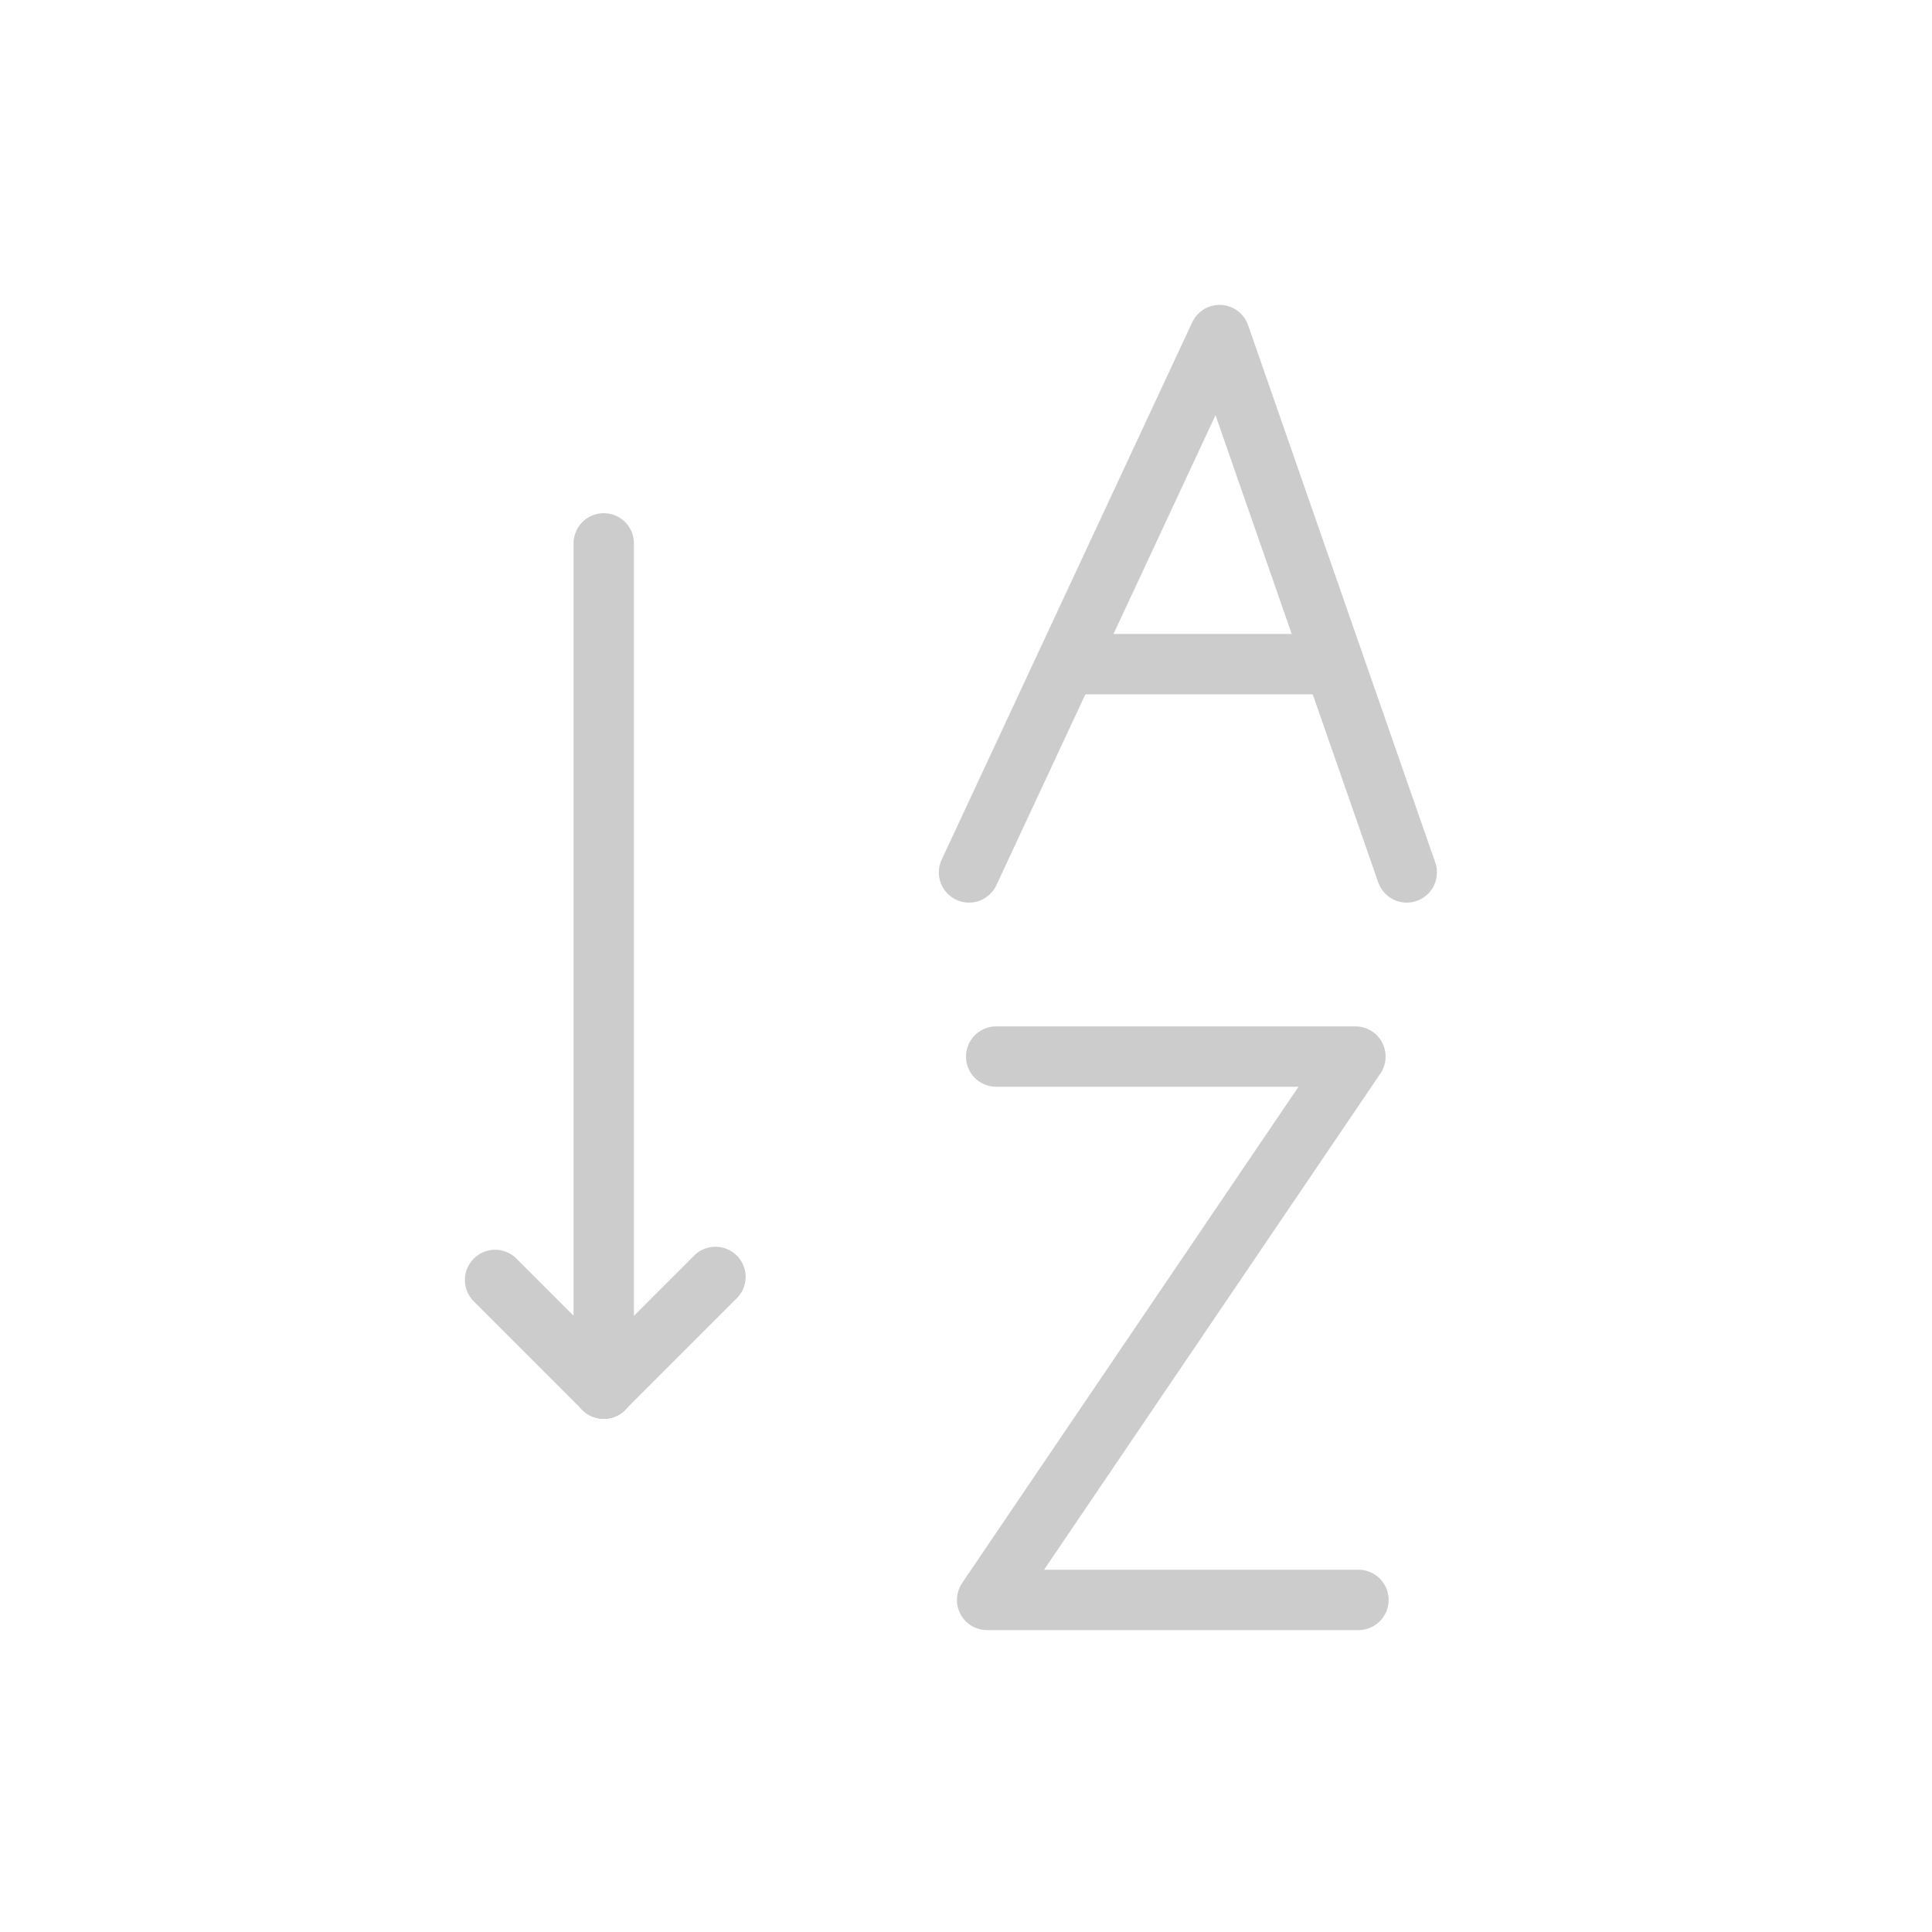
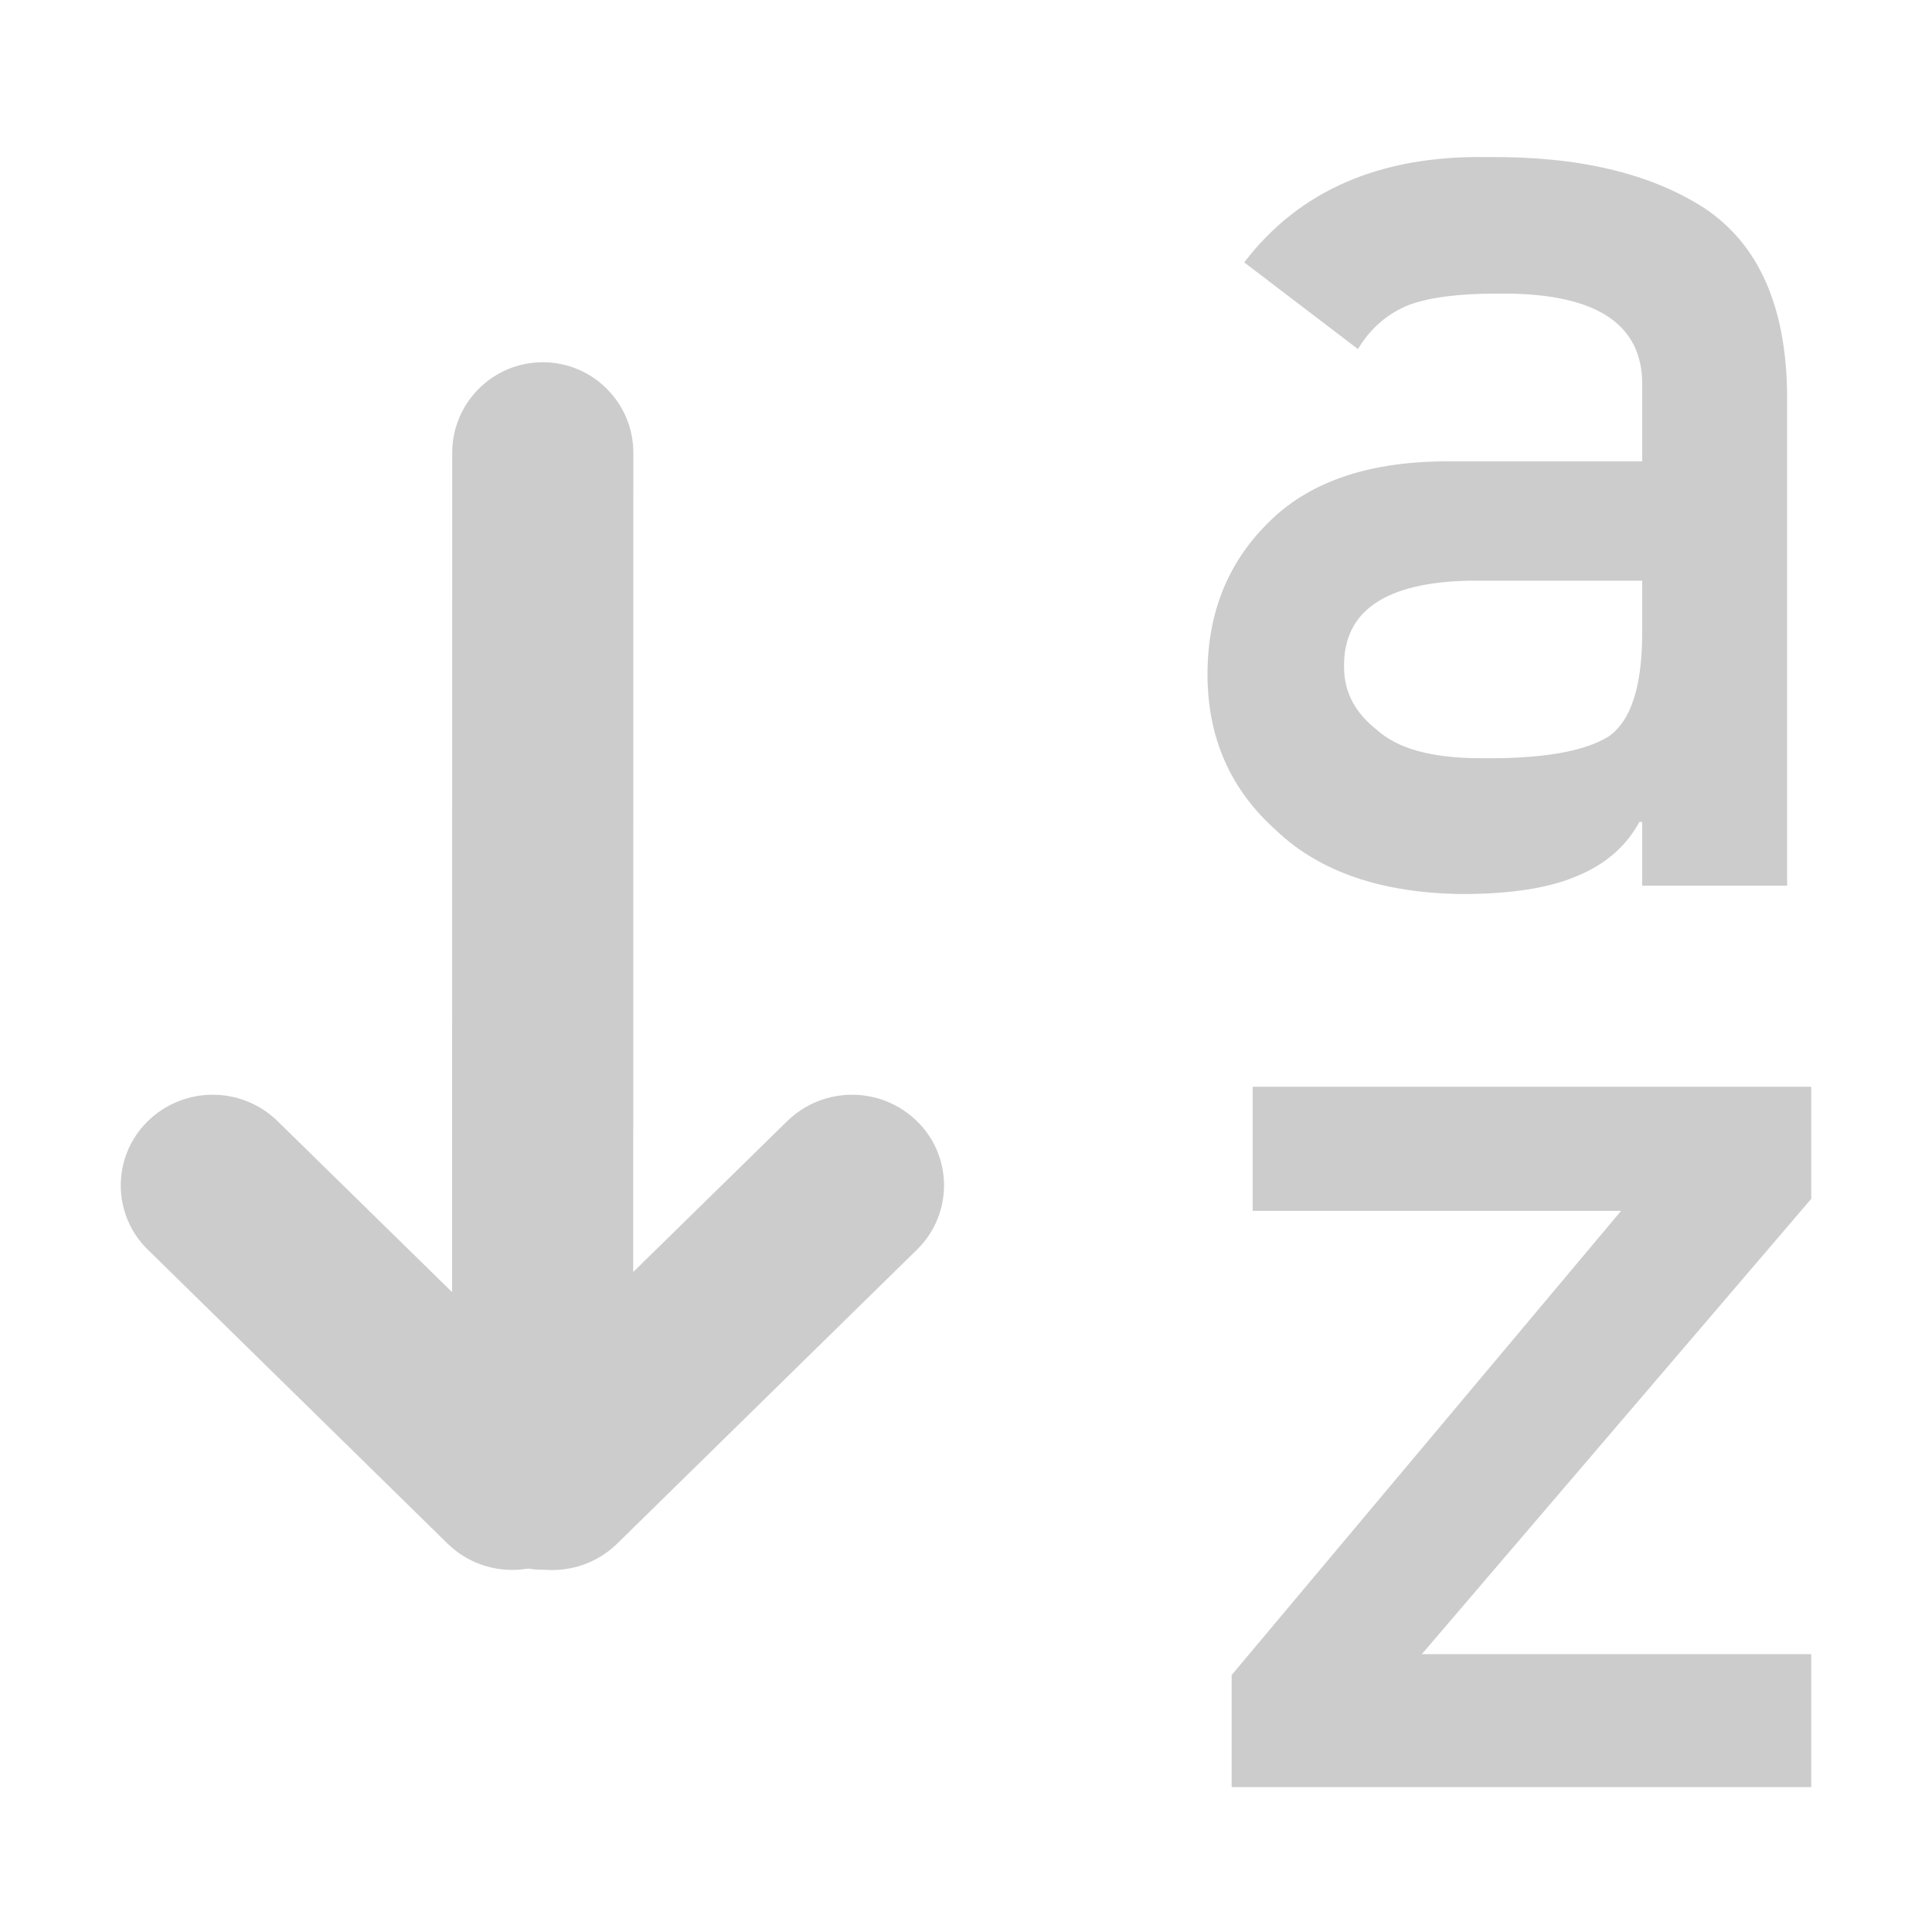
- <svg xmlns="http://www.w3.org/2000/svg" enable-background="new 0 0 64 64" id="Layer_1" version="1.1" viewBox="0 0 64 64" xml:space="preserve">
-   <polyline fill="none" points="  32.1,28.9 40.4,11.1 46.6,28.9 " stroke="#CCCCCC" stroke-linecap="round" stroke-linejoin="round" stroke-miterlimit="10" stroke-width="2" />
-   <line fill="none" stroke="#CCCCCC" stroke-linecap="round" stroke-linejoin="round" stroke-miterlimit="10" stroke-width="2" x1="36" x2="44" y1="22" y2="22" />
-   <polyline fill="none" points="  45,53 32.7,53 44.9,35 33,35 " stroke="#CCCCCC" stroke-linecap="round" stroke-linejoin="round" stroke-miterlimit="10" stroke-width="2" />
-   <line fill="none" stroke="#CCCCCC" stroke-linecap="round" stroke-linejoin="round" stroke-miterlimit="10" stroke-width="2" x1="20" x2="20" y1="46" y2="18" />
-   <line fill="none" stroke="#CCCCCC" stroke-linecap="round" stroke-linejoin="round" stroke-miterlimit="10" stroke-width="2" x1="20" x2="23.7" y1="46" y2="42.3" />
-   <line fill="none" stroke="#CCCCCC" stroke-linecap="round" stroke-linejoin="round" stroke-miterlimit="10" stroke-width="2" x1="20" x2="16.4" y1="46" y2="42.4" />
+ <svg xmlns="http://www.w3.org/2000/svg" width="16px" height="16px" viewBox="0 0 16 16" version="1.1">
+   <g id="Page-1" stroke="none" stroke-width="1" fill="none" fill-rule="evenodd">
+     <g id="Group-6" transform="translate(1, 0)" fill="#CCCCCC" fill-rule="nonzero">
+       <path d="M3.495,3 C3.909,3 4.245,3.336 4.245,3.75 L4.244,10.534 L5.518,9.286 C5.818,8.992 6.298,8.993 6.597,9.288 C6.889,9.576 6.892,10.047 6.604,10.339 L6.595,10.348 L6.595,10.348 L4.112,12.783 C3.946,12.945 3.725,13.017 3.511,13 L3.495,13 L3.495,13 C3.454,13 3.413,12.997 3.374,12.99 C3.139,13.031 2.889,12.962 2.706,12.783 L0.223,10.348 C-0.07,10.061 -0.075,9.59 0.213,9.296 C0.216,9.293 0.218,9.29 0.221,9.288 C0.52,8.993 1,8.992 1.3,9.286 L2.744,10.701 L2.745,3.75 C2.745,3.336 3.081,3 3.495,3 Z" id="Combined-Shape" />
+       <g id="Group-5" transform="translate(9, 0.8)">
+         <g id="Group-10" transform="translate(0, 0.5)">
+           <g id="Group-13">
+             <path d="M2.107,6.104 C2.513,6.104 2.831,6.054 3.06,5.955 C3.294,5.859 3.466,5.71 3.577,5.507 L3.6,5.507 L3.6,6.035 L4.8,6.035 L4.8,1.964 C4.792,1.237 4.565,0.724 4.117,0.425 C3.669,0.135 3.07,-0.007 2.32,0.001 C1.432,-0.015 0.76,0.276 0.304,0.873 L1.246,1.591 C1.349,1.419 1.491,1.296 1.671,1.224 C1.843,1.162 2.078,1.132 2.377,1.132 C3.2,1.116 3.608,1.371 3.6,1.895 L3.6,2.521 L1.941,2.521 C1.305,2.529 0.823,2.701 0.494,3.038 C0.165,3.367 9.1038288e-14,3.782 9.1038288e-14,4.284 C9.1038288e-14,4.808 0.189,5.239 0.568,5.576 C0.928,5.92 1.441,6.096 2.107,6.104 Z M2.256,4.979 C1.858,4.979 1.573,4.9 1.401,4.743 C1.221,4.602 1.131,4.429 1.131,4.226 C1.123,3.763 1.468,3.524 2.165,3.509 L3.6,3.509 L3.6,3.939 C3.6,4.387 3.506,4.674 3.319,4.801 C3.112,4.927 2.758,4.986 2.256,4.979 Z" id="a" />
+             <polygon id="z" points="5 13.5 5 12.399 1.775 12.399 5 8.628 5 7.7 0.374 7.7 0.374 8.728 3.425 8.728 0.2 12.572 0.2 13.5" />
+           </g>
+         </g>
+       </g>
+     </g>
+   </g>
</svg>
